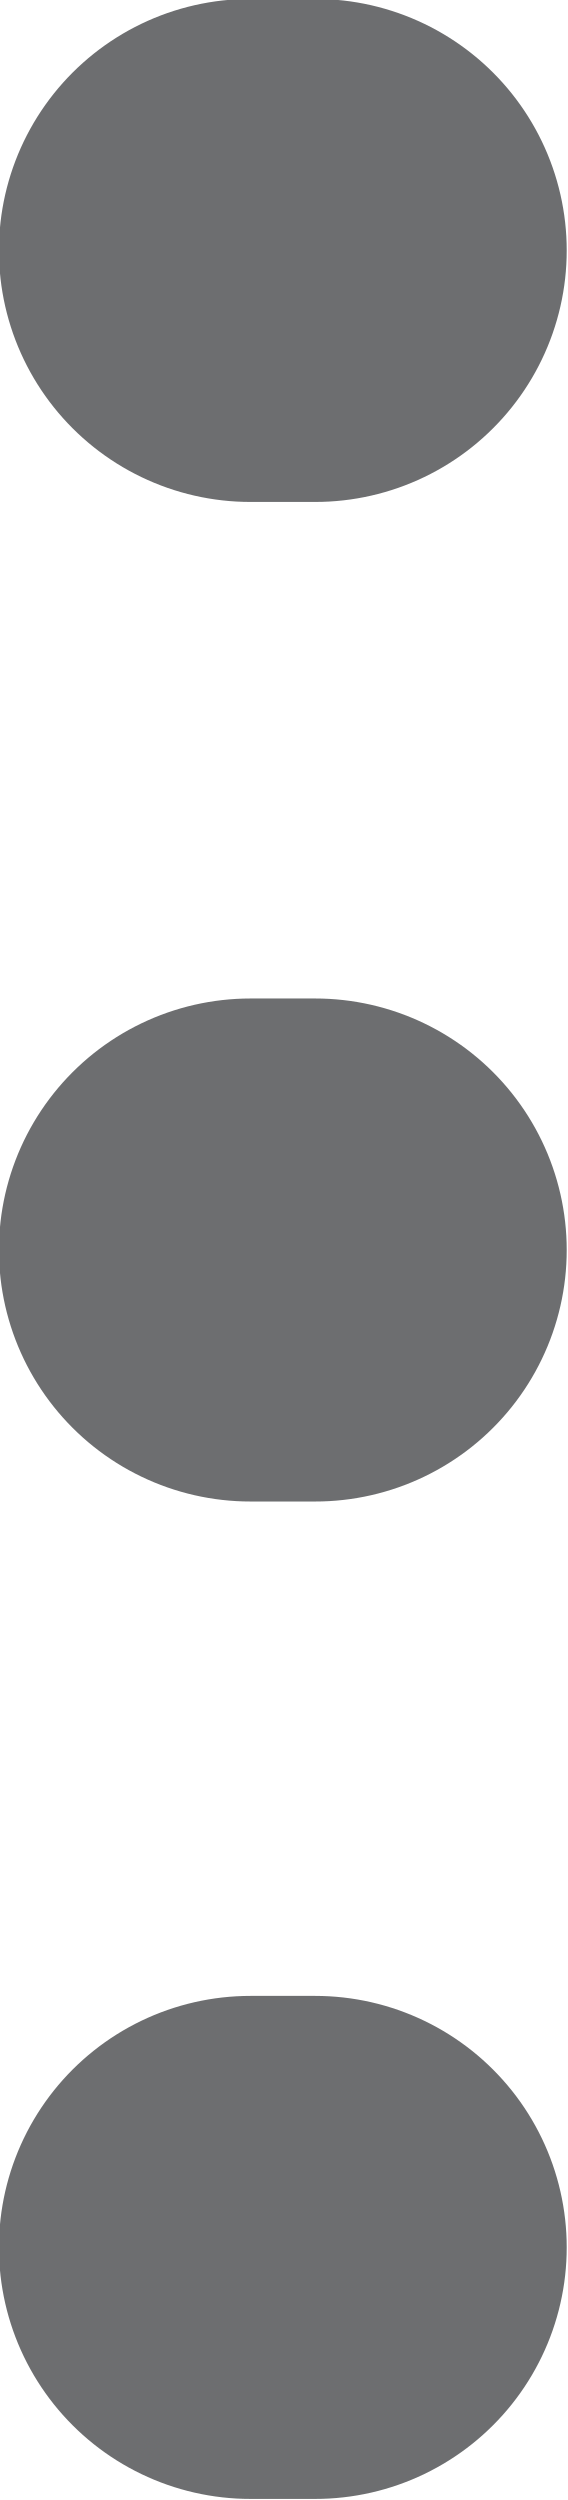
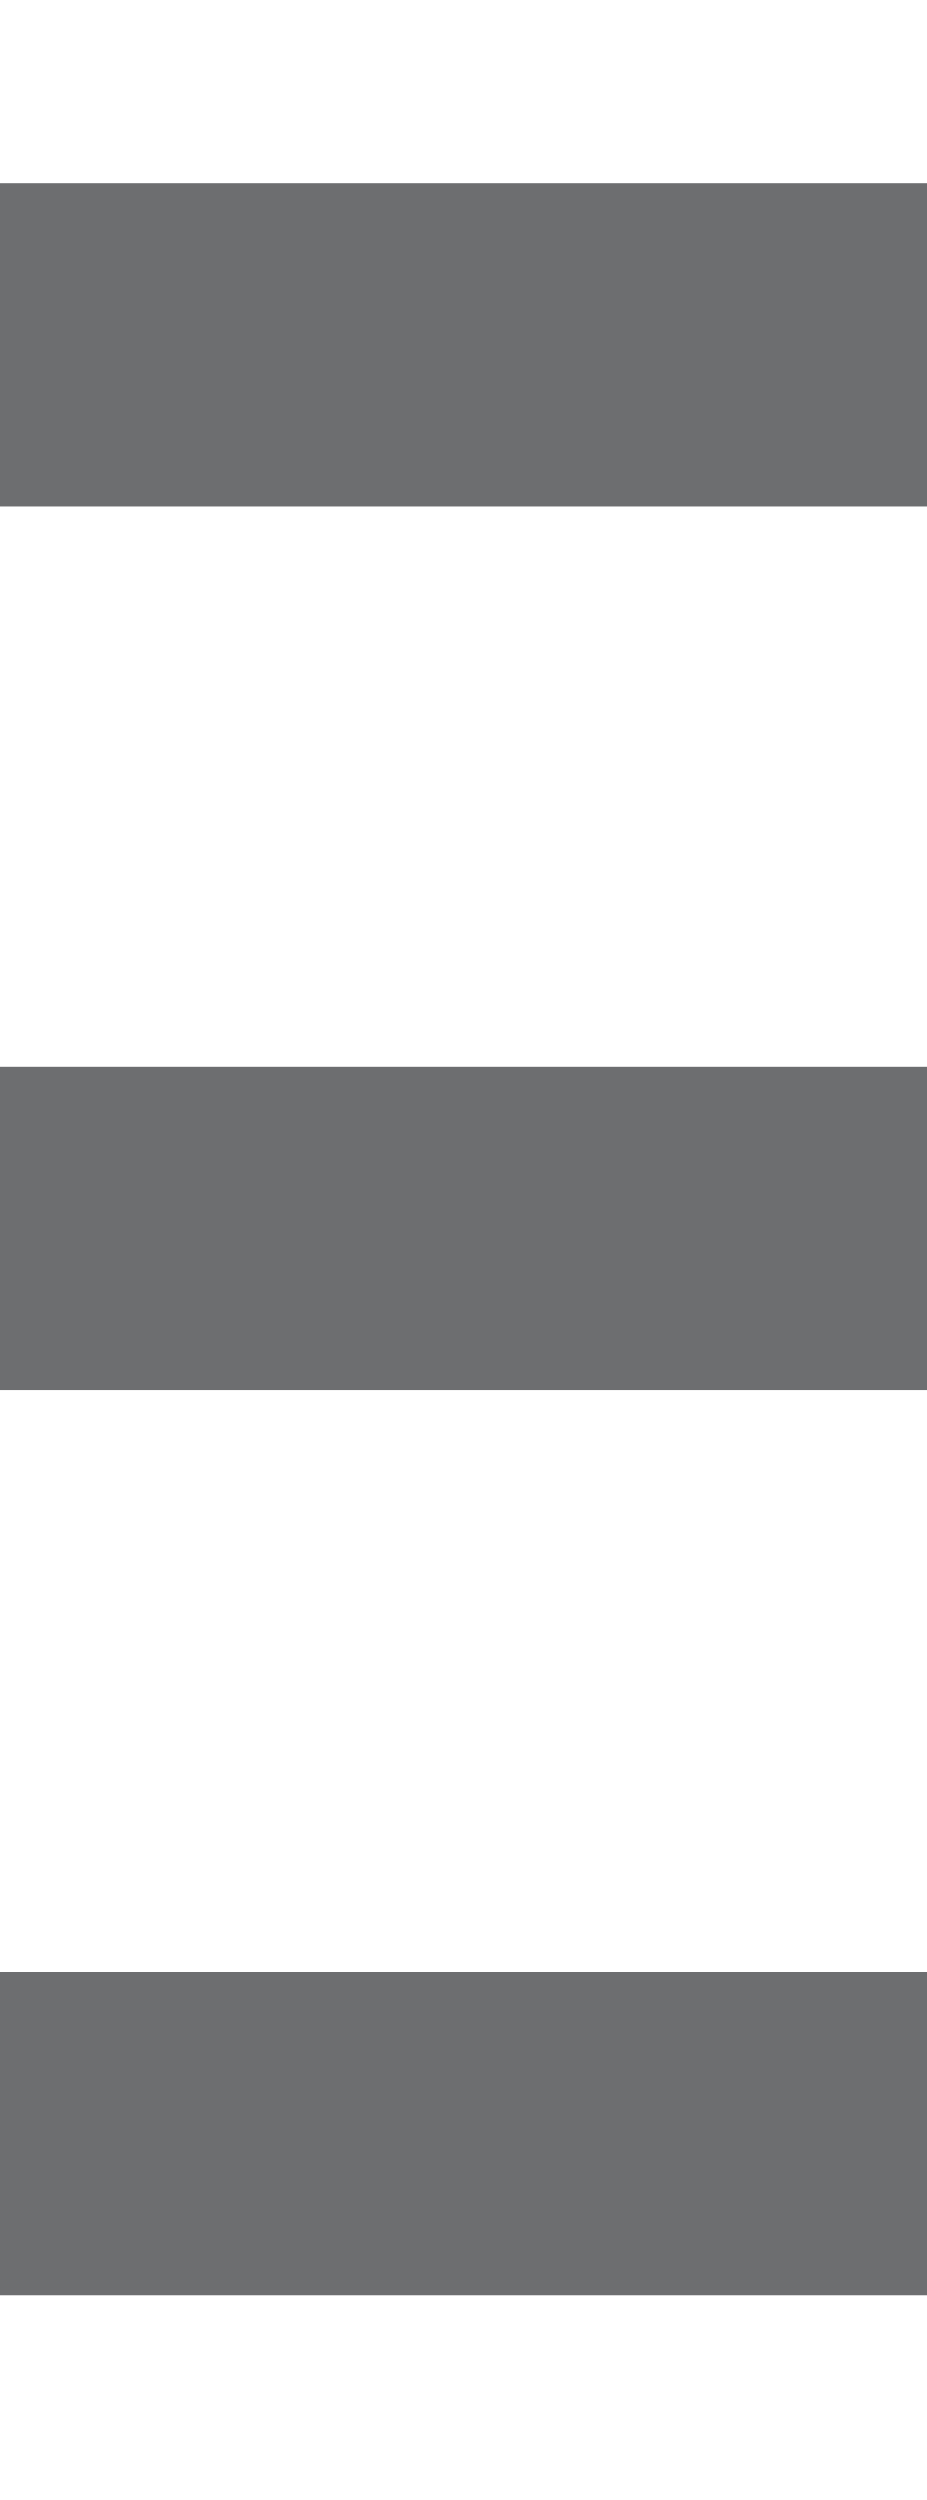
- <svg xmlns="http://www.w3.org/2000/svg" viewBox="0 0 2.63 11.58">
-   <defs>
-     <style>.cls-1{fill:none;stroke:#6d6e70;stroke-linecap:round;stroke-linejoin:round;stroke-width:2.33px;}</style>
-   </defs>
-   <g id="Layer_2" data-name="Layer 2">
-     <g id="Layer_1-2" data-name="Layer 1">
-       <line class="cls-1" x1="1.46" y1="5.79" x2="1.16" y2="5.79" />
-       <line class="cls-1" x1="1.46" y1="1.16" x2="1.16" y2="1.16" />
-       <line class="cls-1" x1="1.46" y1="10.41" x2="1.16" y2="10.41" />
+ <svg xmlns="http://www.w3.org/2000/svg" version="1.1" id="Layer_1" x="0px" y="0px" viewBox="0 0 4.3 11.6" style="enable-background:new 0 0 4.3 11.6;" xml:space="preserve">
+   <style type="text/css">
+ 	.st0{fill:none;stroke:#6D6E70;stroke-width:1.5;stroke-linecap:round;stroke-linejoin:round;}
+ </style>
+   <g id="Layer_2">
+     <g id="Layer_1-2">
+       <line class="st0" x1="4.7" y1="5.7" x2="-0.4" y2="5.7" />
+       <line class="st0" x1="4.7" y1="1.6" x2="-0.4" y2="1.6" />
+       <line class="st0" x1="4.7" y1="9.9" x2="-0.4" y2="9.9" />
    </g>
  </g>
</svg>
